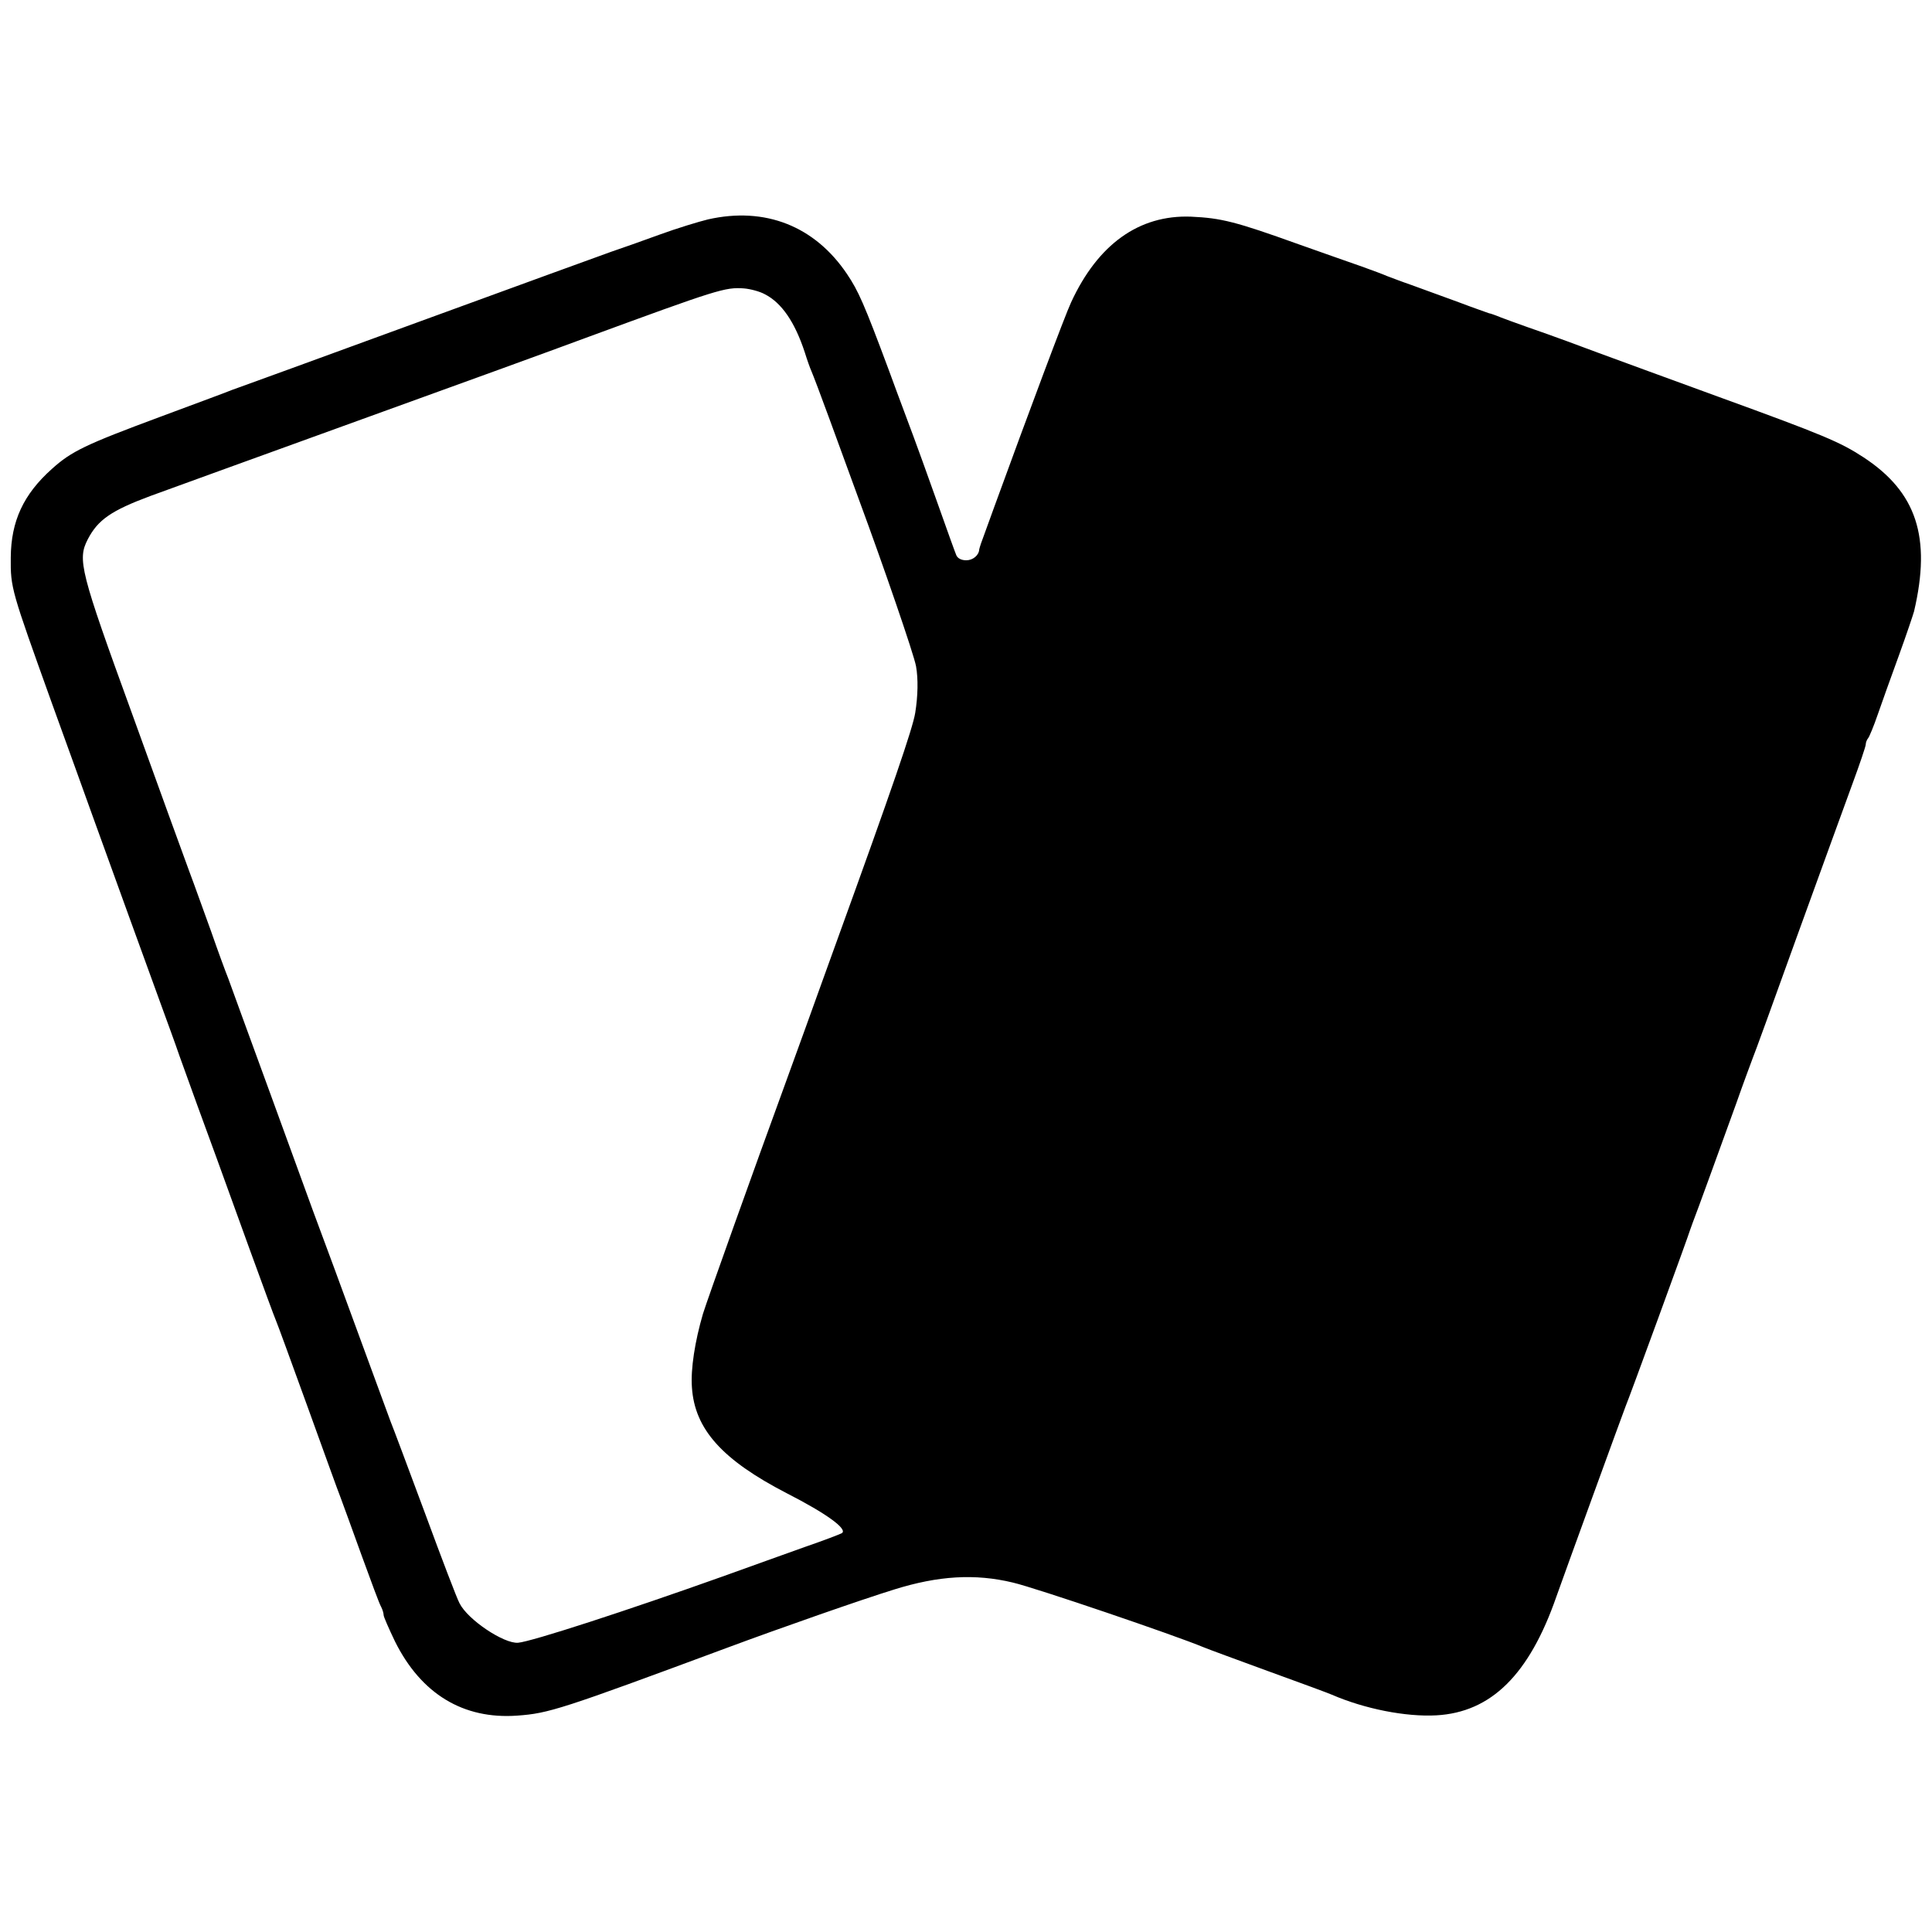
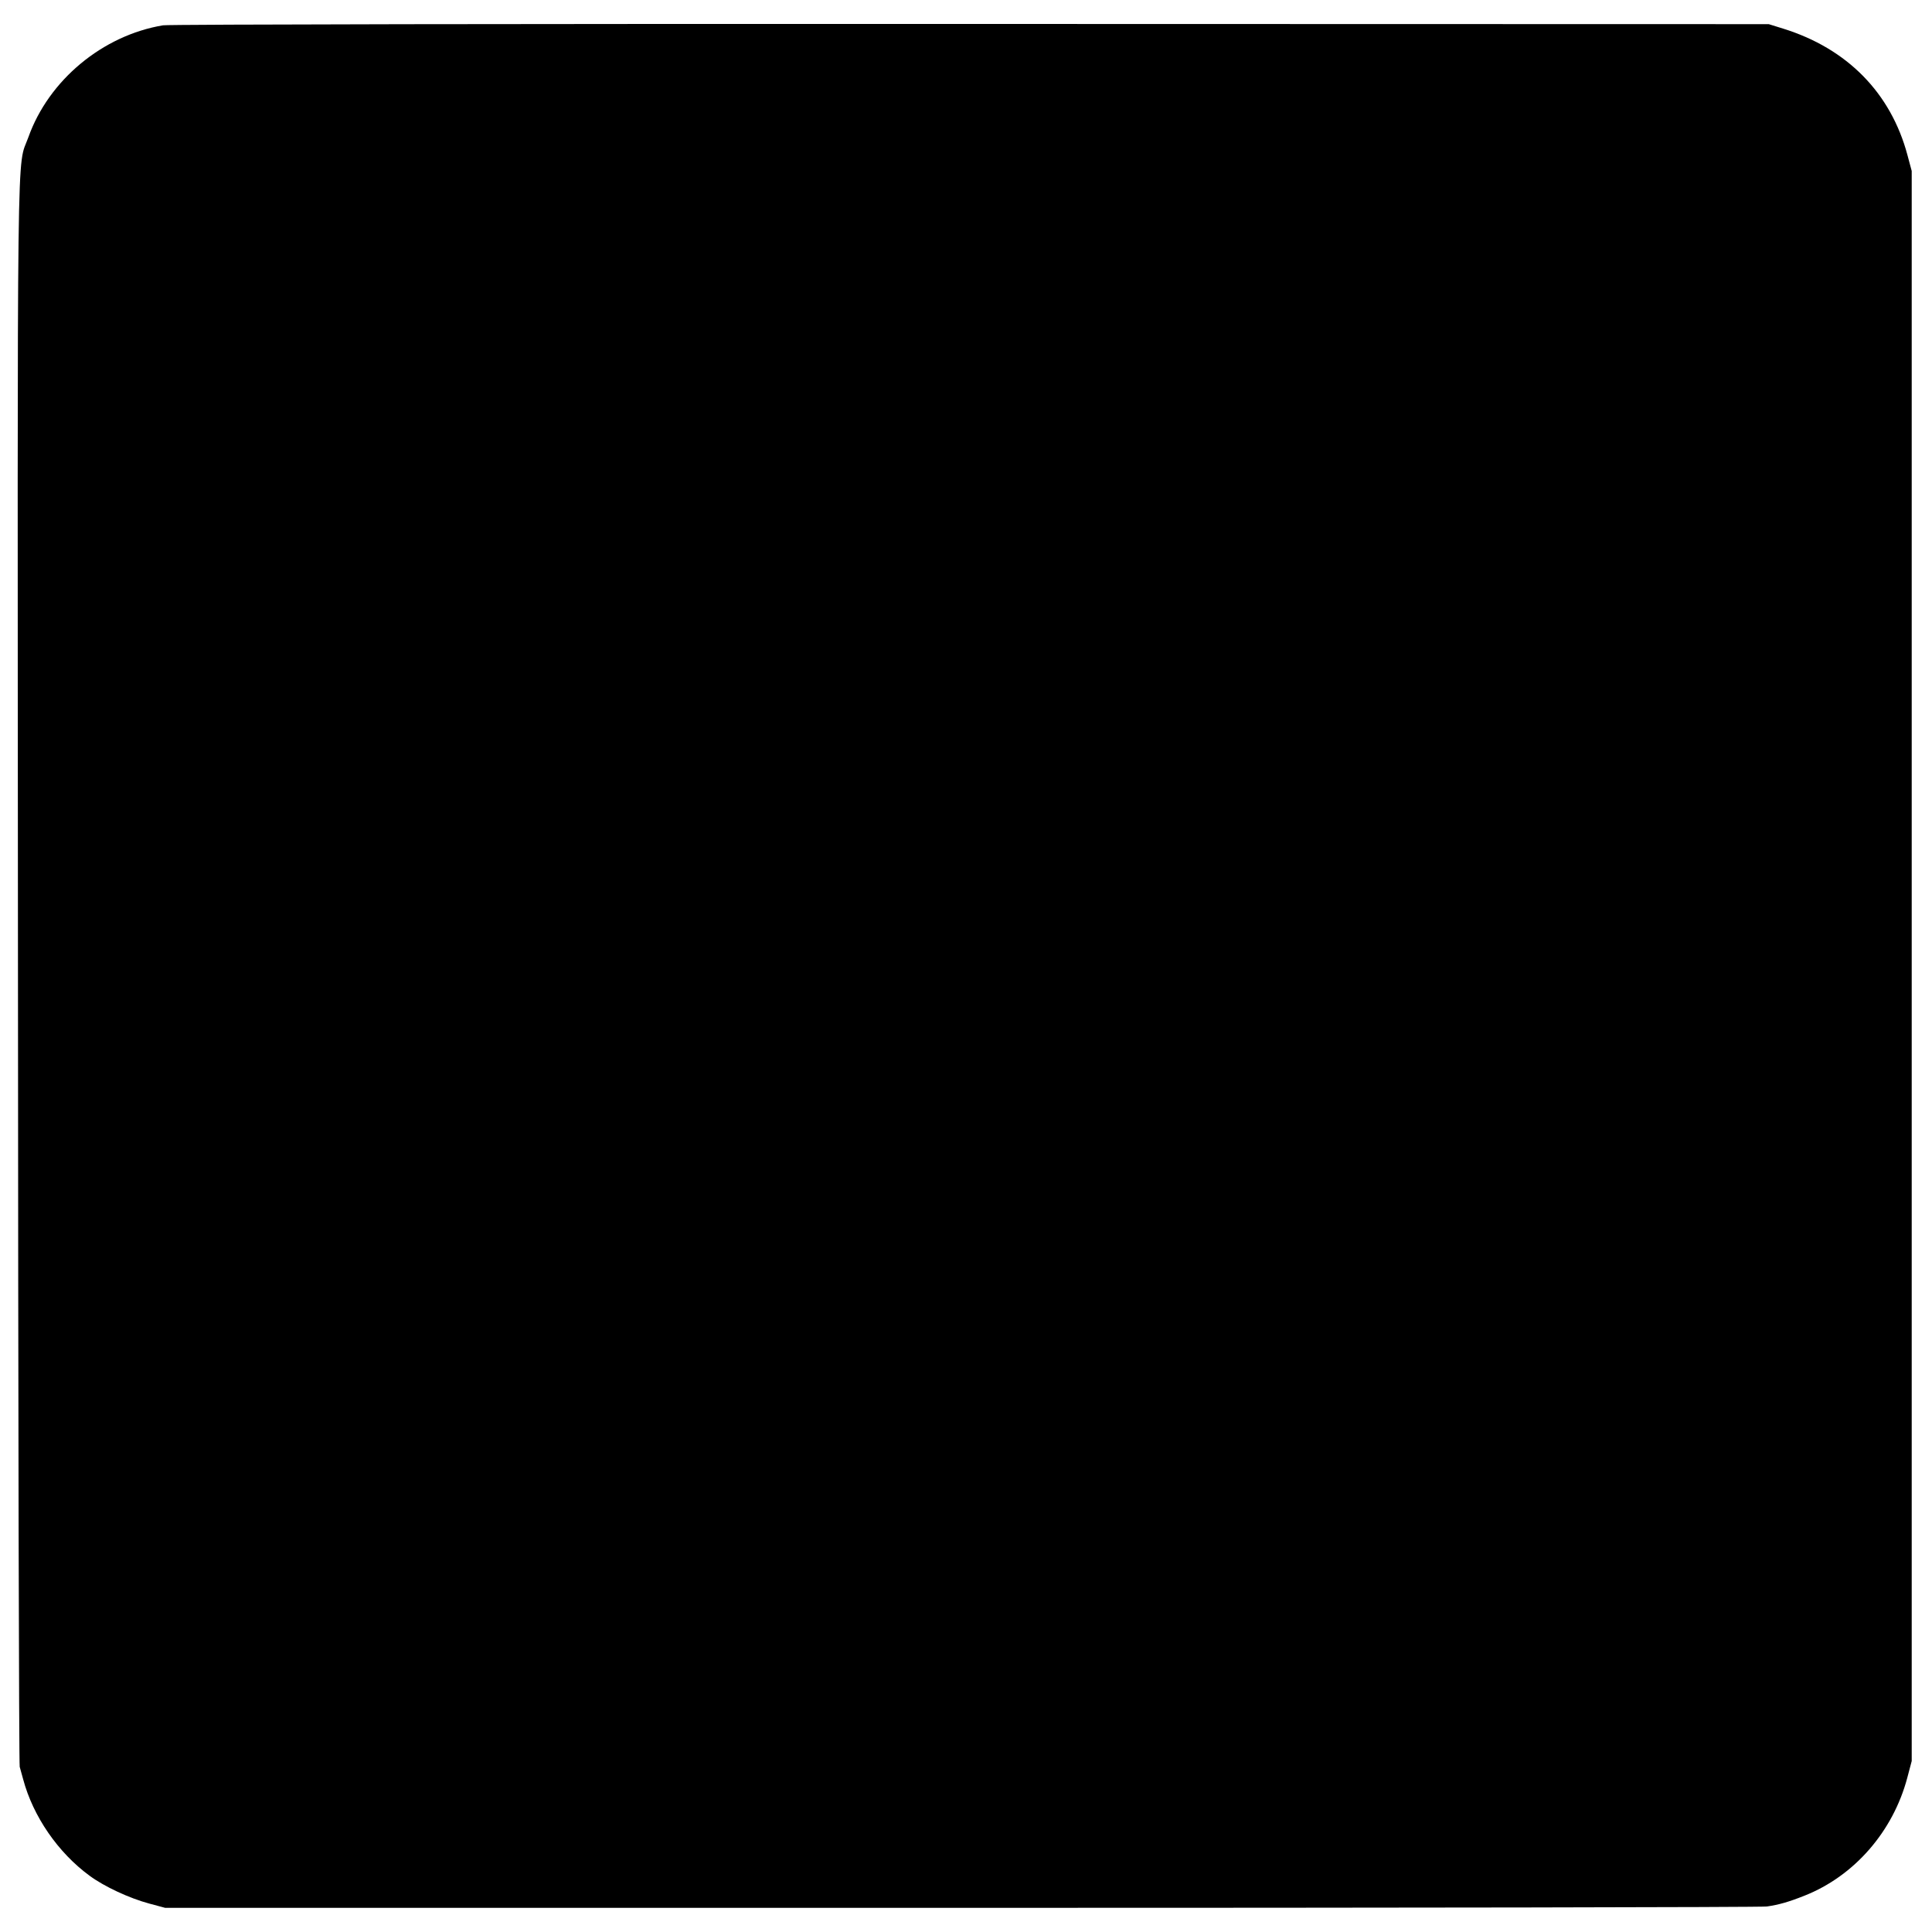
- <svg xmlns="http://www.w3.org/2000/svg" version="1.0" width="700pt" height="700pt" viewBox="0 0 700 700" preserveAspectRatio="xMidYMid meet">
-   <g transform="translate(0,700) scale(0.1,-0.1)" fill="#000000" stroke="none">
-     <path d="M2565 6205 c-33 -8 -112 -32 -175 -55 -63 -23 -142 -51 -175 -62 -33 -12 -348 -126 -700 -255 -352 -129 -644 -235 -650 -237 -5 -2 -17 -6 -25 -9 -8 -4 -125 -47 -259 -97 -272 -101 -322 -125 -393 -189 -103 -92 -148 -189 -149 -321 -1 -111 2 -118 148 -525 58 -159 124 -344 148 -410 66 -183 213 -588 252 -695 19 -52 48 -131 63 -175 16 -44 45 -125 65 -180 47 -127 81 -222 189 -520 48 -132 91 -249 96 -260 5 -11 56 -151 114 -311 58 -160 111 -308 120 -330 8 -21 42 -115 76 -209 34 -93 65 -178 71 -187 5 -10 9 -23 9 -30 0 -6 19 -49 41 -95 95 -191 248 -283 443 -269 114 8 160 23 761 246 188 70 488 175 605 211 160 50 293 58 430 25 82 -19 590 -192 690 -234 14 -6 120 -45 235 -87 116 -42 219 -80 230 -85 120 -52 269 -81 379 -75 199 11 337 148 435 430 34 96 243 670 251 690 10 22 230 624 234 640 2 6 6 17 9 25 11 27 103 281 157 430 28 80 56 154 60 165 5 11 77 209 160 440 84 231 174 480 201 553 27 73 49 138 49 145 0 7 4 17 9 23 4 5 20 43 34 84 14 41 49 138 77 215 28 77 52 149 55 160 63 269 9 432 -183 558 -84 55 -145 81 -522 218 -168 61 -366 134 -440 161 -74 28 -157 58 -185 68 -115 40 -171 61 -185 67 -8 3 -19 7 -25 8 -5 2 -55 19 -110 40 -55 20 -131 48 -170 62 -38 13 -79 29 -90 33 -11 5 -51 20 -90 34 -38 13 -142 50 -230 81 -228 82 -280 95 -390 100 -188 7 -337 -100 -434 -310 -21 -44 -156 -405 -278 -740 -24 -66 -46 -127 -49 -135 -3 -8 -5 -17 -6 -20 -1 -22 -23 -40 -47 -40 -18 0 -31 7 -36 18 -4 9 -36 98 -71 197 -35 99 -73 203 -83 230 -10 28 -52 138 -91 245 -89 239 -110 286 -151 347 -117 174 -297 245 -504 198z m206 -271 c61 -31 109 -101 145 -211 8 -26 19 -57 24 -68 5 -11 35 -90 66 -175 31 -85 79 -216 106 -290 88 -238 199 -560 207 -604 8 -45 7 -107 -3 -169 -9 -56 -83 -272 -286 -832 -34 -93 -83 -231 -110 -305 -27 -74 -62 -171 -78 -215 -104 -284 -281 -779 -295 -825 -29 -99 -45 -200 -40 -267 10 -151 109 -262 343 -383 145 -74 223 -131 200 -145 -7 -4 -67 -27 -134 -50 -66 -24 -202 -72 -301 -108 -342 -122 -689 -235 -738 -239 -51 -4 -182 83 -212 143 -9 16 -65 163 -125 326 -61 164 -117 314 -125 333 -7 19 -38 103 -68 185 -97 265 -198 539 -213 578 -8 22 -77 211 -153 420 -77 210 -146 400 -154 422 -9 22 -37 98 -62 170 -26 71 -61 170 -80 220 -18 49 -111 304 -205 565 -190 522 -200 562 -162 636 37 71 85 104 227 157 39 14 376 137 750 272 374 135 745 270 825 300 482 177 507 185 576 180 23 -2 57 -11 75 -21z" />
+ <svg xmlns="http://www.w3.org/2000/svg" version="1.0" width="1000pt" height="1000pt" viewBox="0 0 1000 1000" preserveAspectRatio="xMidYMid meet">
+   <g transform="translate(0,1000) scale(0.1,-0.1)" fill="#000000" stroke="none">
+     <path d="M844 9869 c-313 -52 -592 -284 -697 -579 -61 -170 -57 161 -54 -4315 1 -2255 5 -4109 9 -4120 3 -11 11 -40 18 -65 51 -191 180 -379 344 -499 76 -56 205 -116 309 -144 l82 -22 4120 0 c2266 0 4143 3 4170 7 62 9 112 23 195 56 258 102 458 332 532 610 l23 87 0 4115 0 4115 -22 82 c-86 322 -312 552 -644 655 l-74 23 -4130 1 c-2271 1 -4153 -2 -4181 -7z" />
  </g>
</svg>
